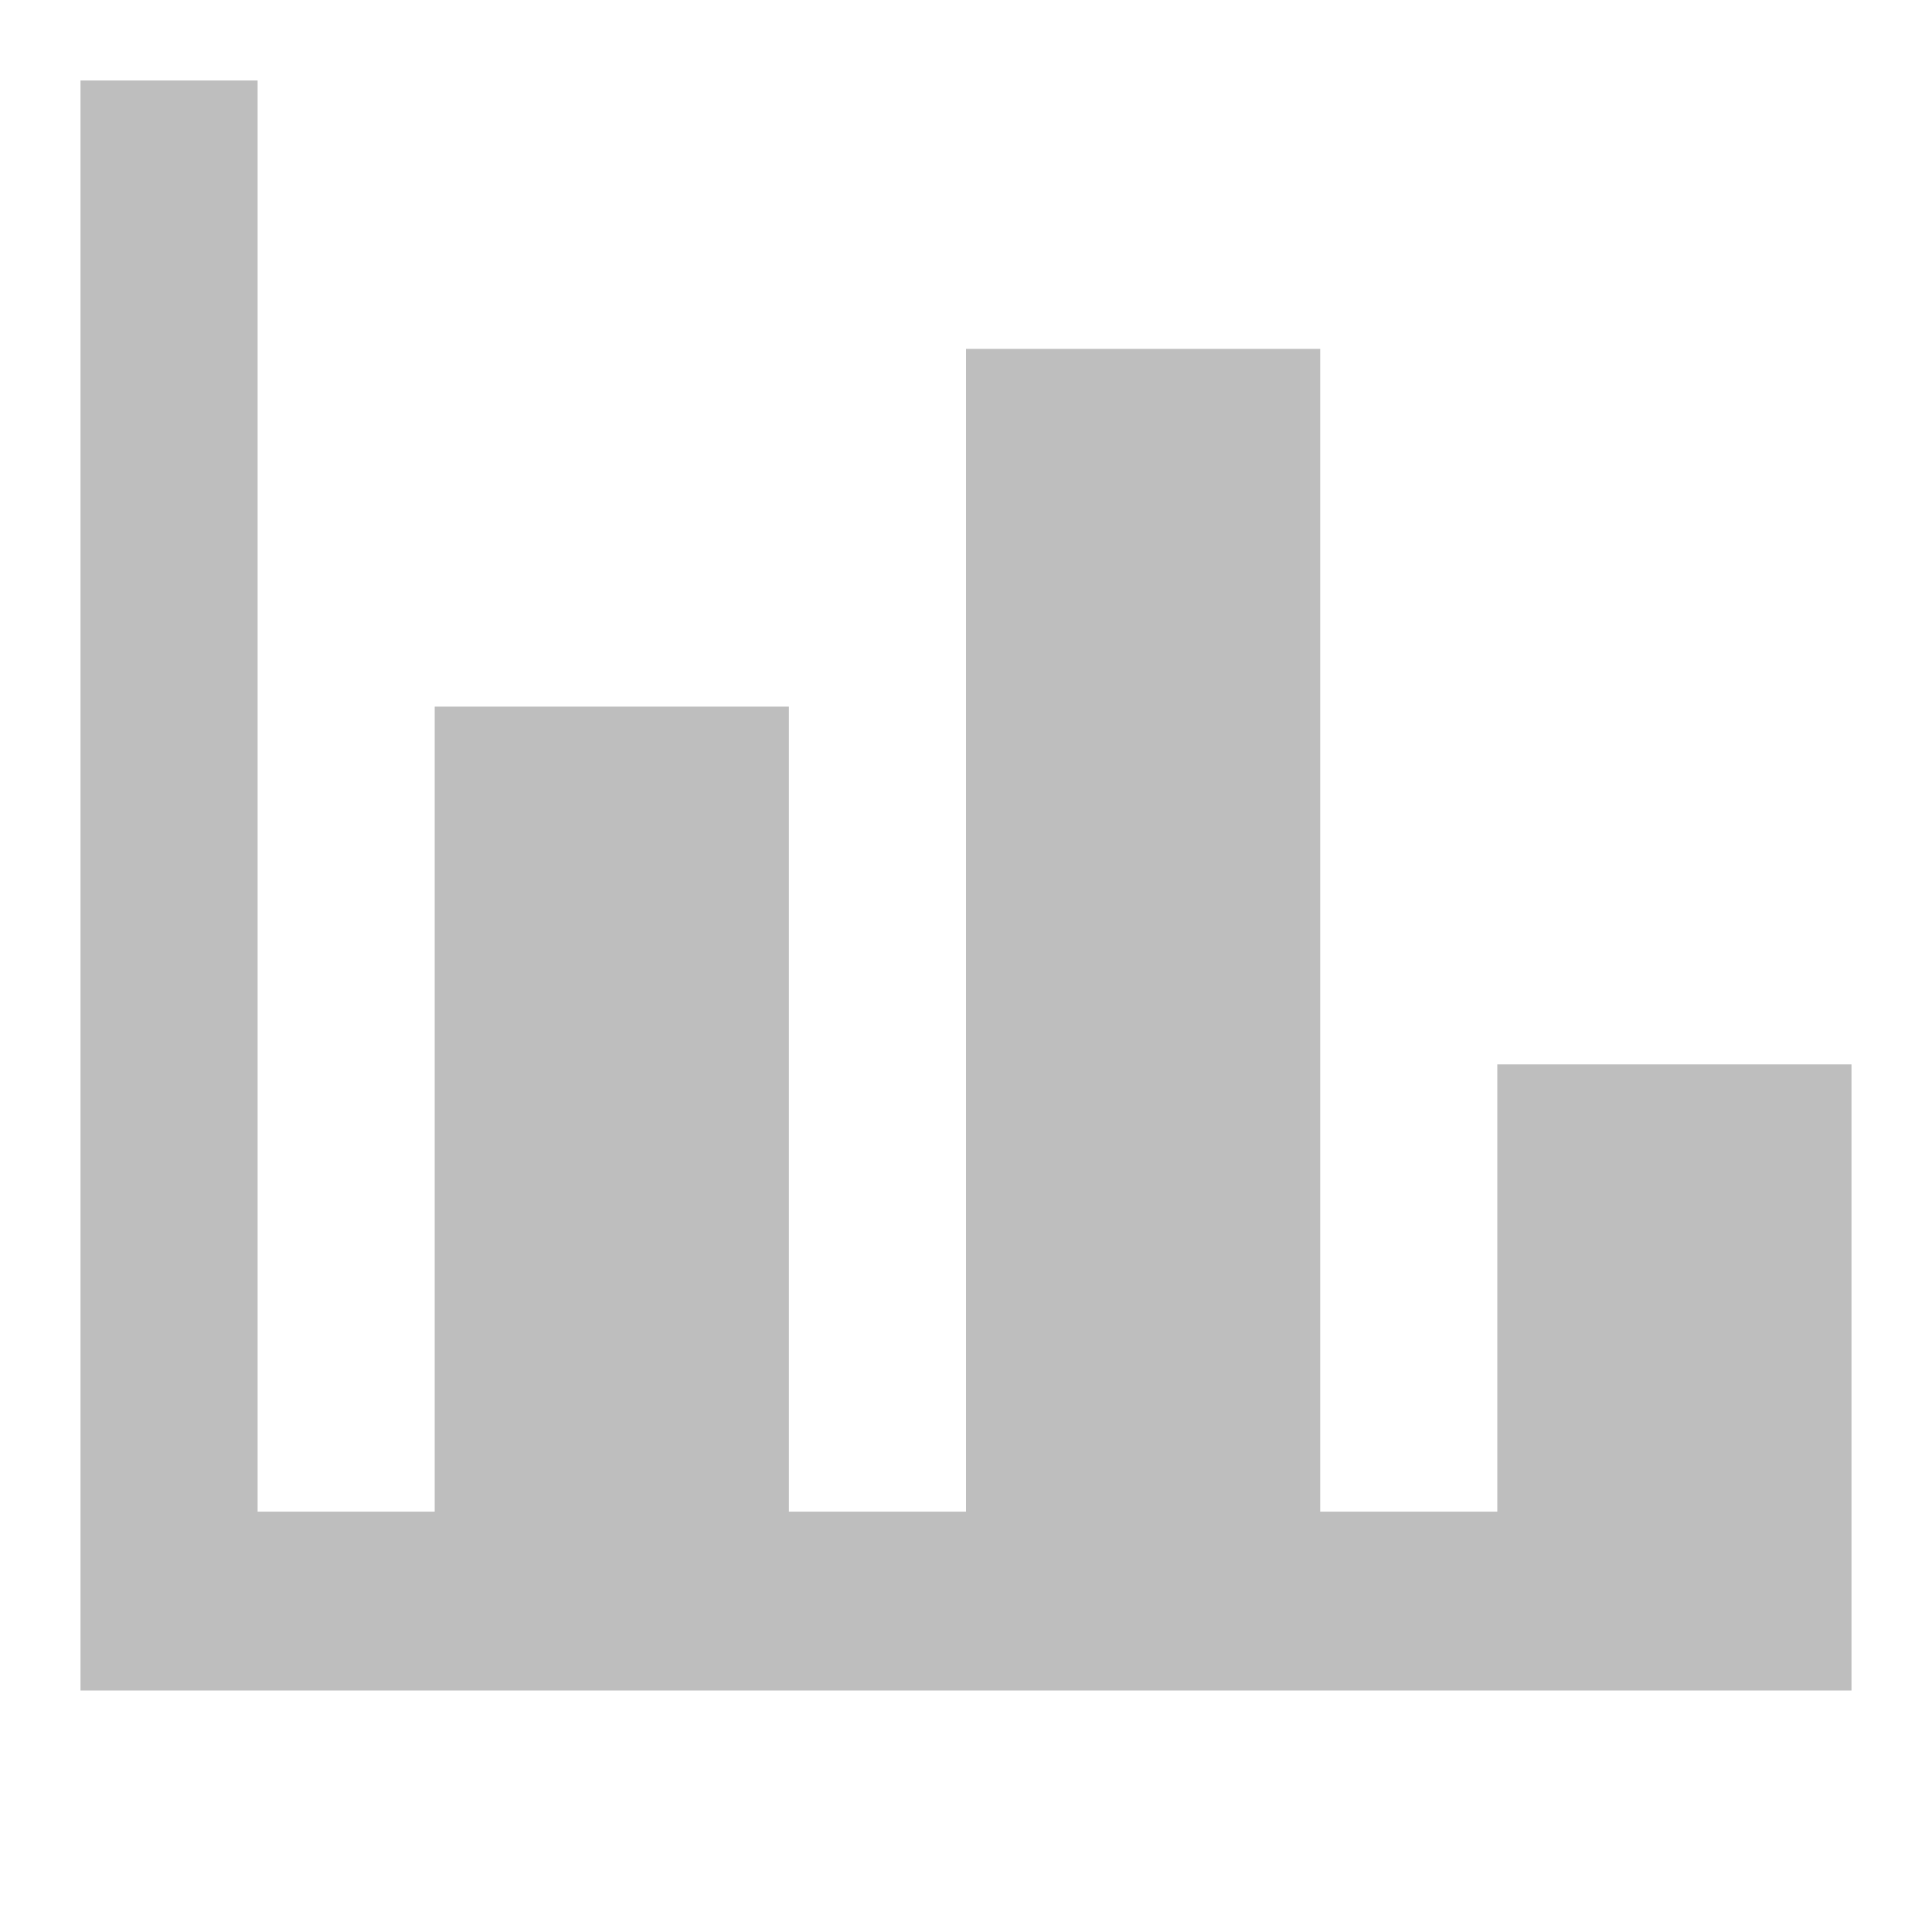
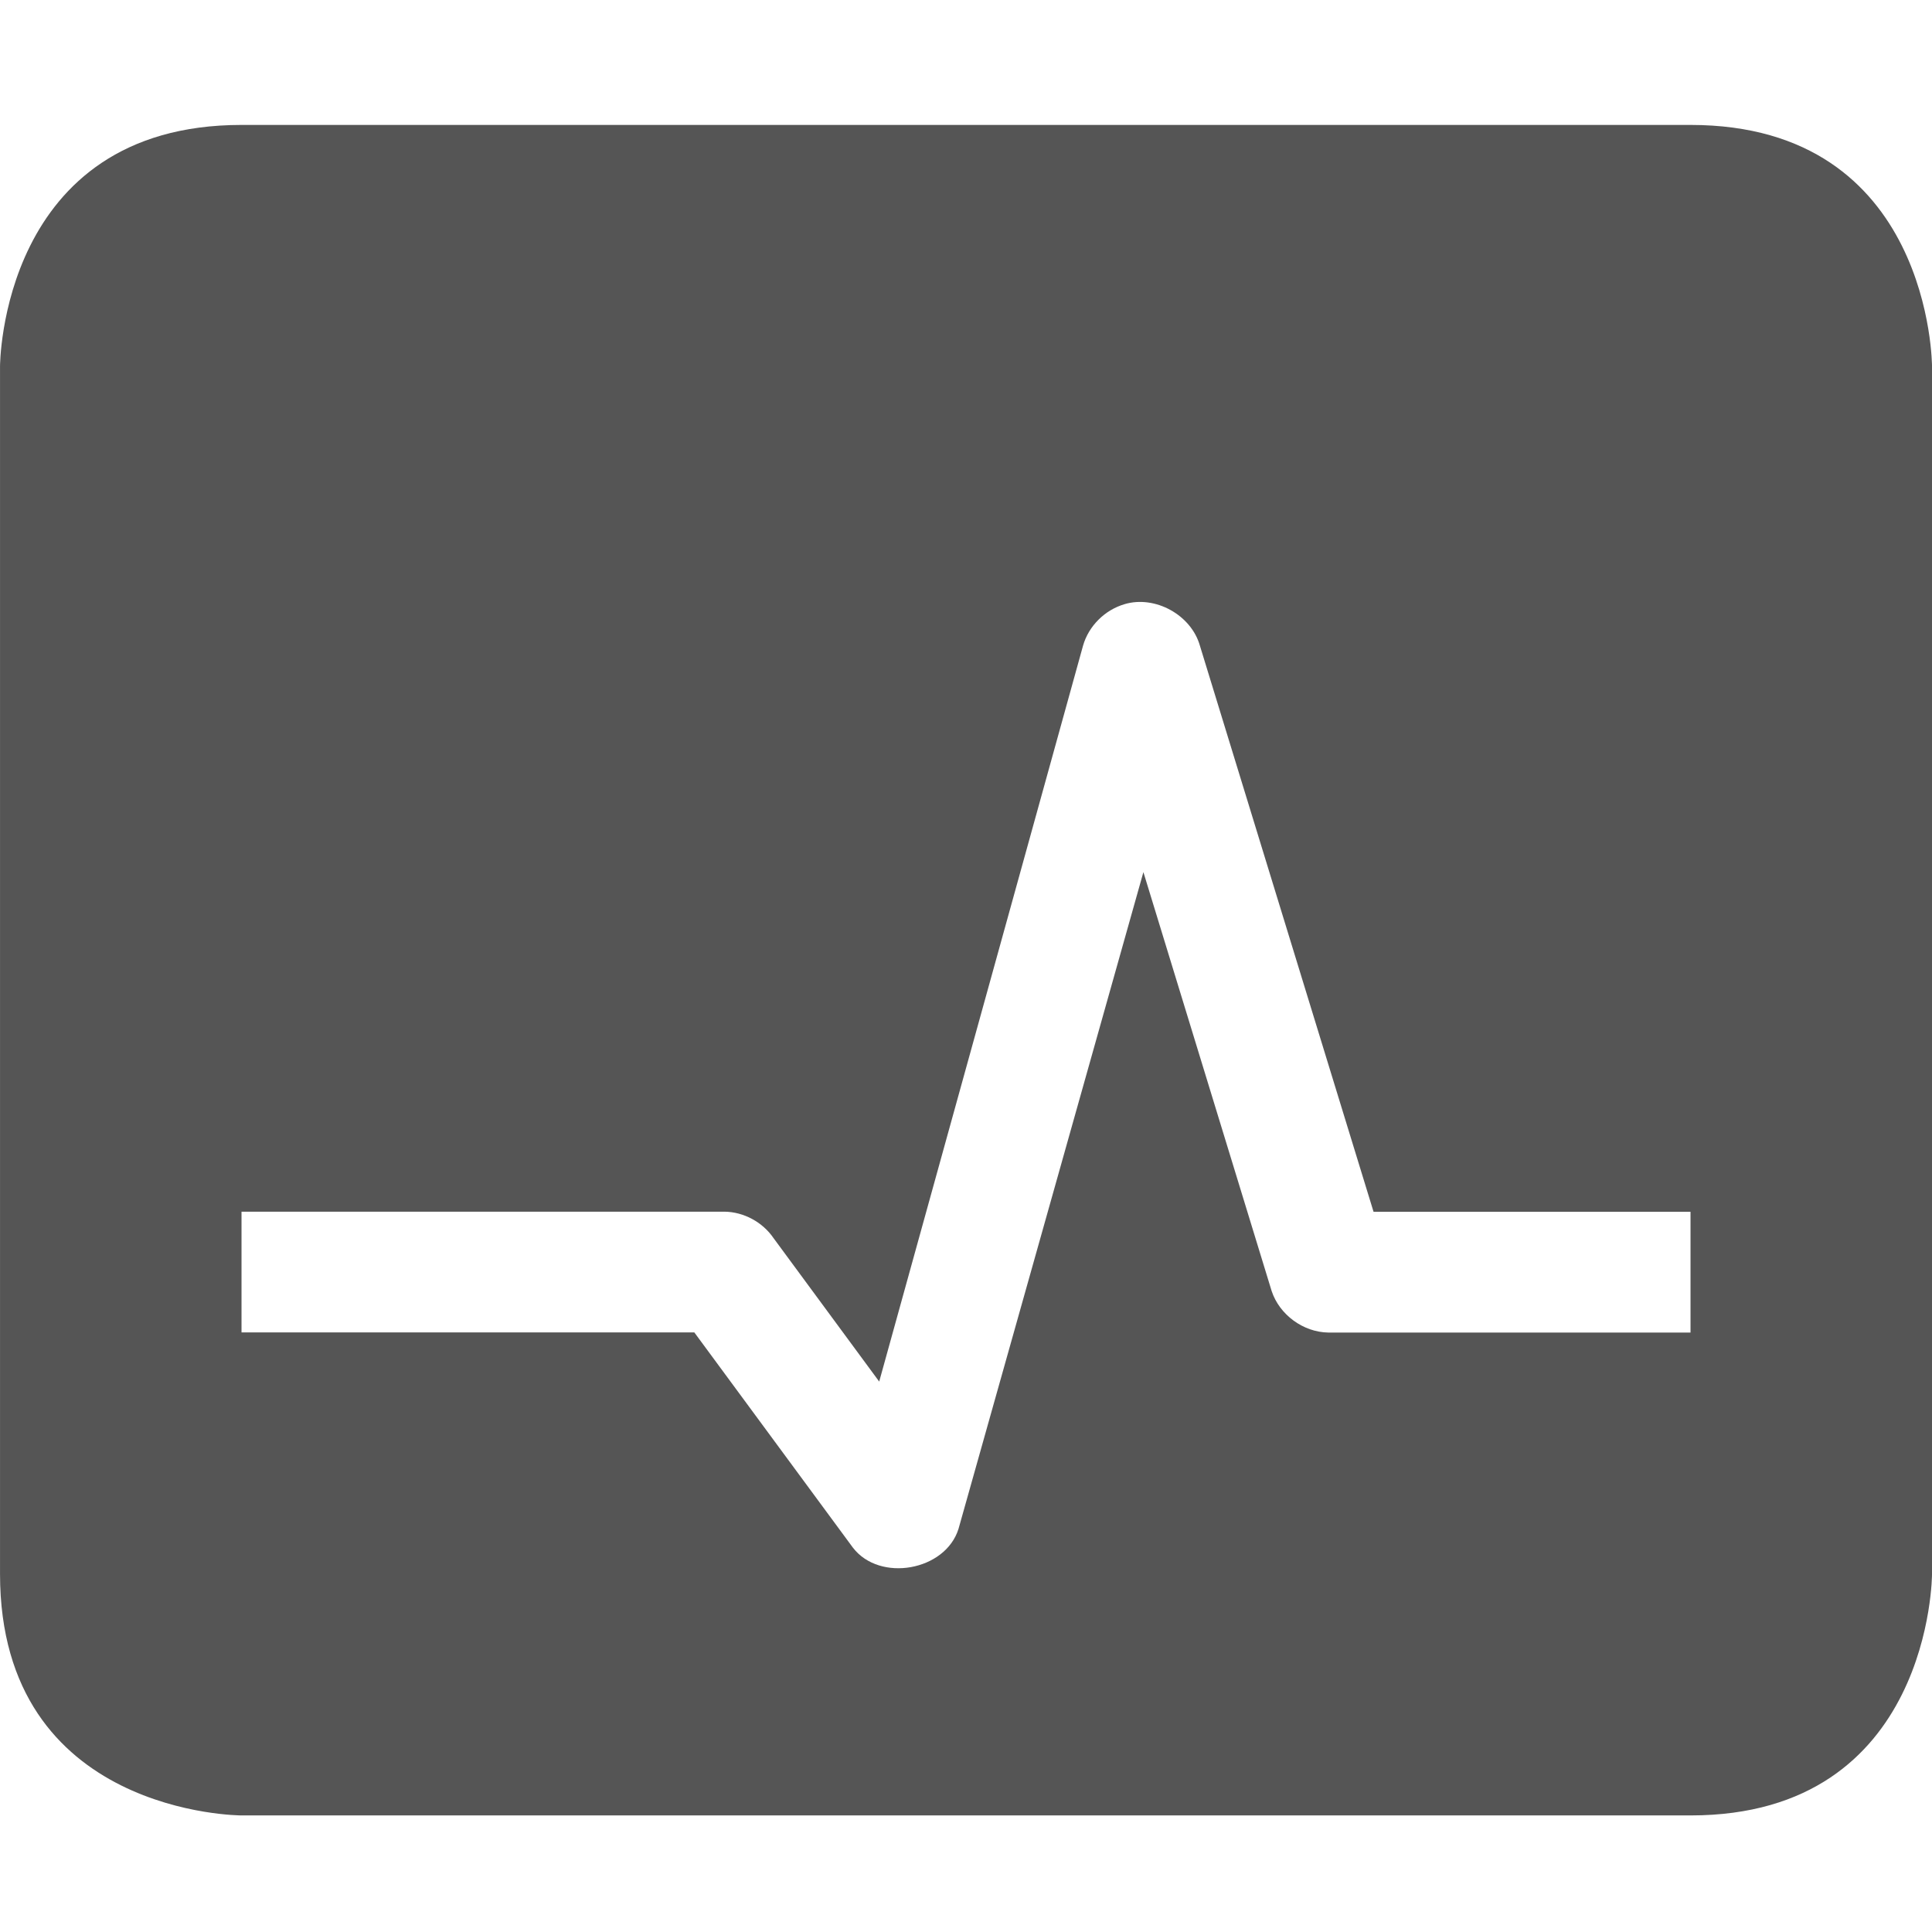
- <svg xmlns="http://www.w3.org/2000/svg" version="1.1" width="24" height="24" viewBox="0 0 24 24" id="svg2">
-   <defs id="defs8" />
-   <path d="M 23,21 1,21 1,1 l 2.2,0 0,17.778 2.2,0 0,-10 4.4,0 0,10 2.2,0 0,-14.444 4.4,0 0,14.444 2.2,0 0,-5.556 4.4,0 L 23,21 Z" id="path4" style="fill:#bebebe;fill-opacity:1" />
+ <svg xmlns="http://www.w3.org/2000/svg" xmlns:ns1="http://www.openswatchbook.org/uri/2009/osb" height="16" id="svg7384" style="enable-background:new" version="1.1" width="16">
+   <defs id="defs7386">
+     <linearGradient id="linearGradient5606" ns1:paint="solid">
+       <stop id="stop5608" offset="0" style="stop-color:#000000;stop-opacity:1;" />
+     </linearGradient>
+     <filter id="filter7554" style="color-interpolation-filters:sRGB">
+       <feBlend id="feBlend7556" in2="BackgroundImage" mode="darken" />
+     </filter>
+   </defs>
+   <g id="layer9" style="display:inline" transform="translate(-785,-40.96545)" />
+   <g id="layer10" style="display:inline;filter:url(#filter7554)" transform="translate(-785,-40.96545)" />
+   <g id="layer1" style="display:inline" transform="translate(-543.9998,-657.9655)" />
+   <g id="layer14" style="display:inline" transform="translate(-785,-40.96545)" />
+   <g id="layer15" style="display:inline" transform="translate(-785,-40.96545)" />
+   <g id="g71291" style="display:inline" transform="translate(-785,-40.96545)" />
+   <g id="layer2" style="display:inline" transform="translate(-543.9998,-507.9654)" />
+   <g id="g6058" style="display:inline" transform="translate(-543.9998,-507.9654)">
+     <path d="m 546,509 c -2,0 -2,2 -2,2 l 0,10 c 0,2 2,2 2,2 l 12,0 c 2,0 2,-2 2,-2 l 0,-10 c 0,0 0,-2 -2,-2 z m 7.312,3.969 c 0.254,-0.076 0.553,0.089 0.625,0.344 l 1.438,4.688 1.125,0 1.5,0 0,1 -1.5,0 -1.5,0 c -0.207,-0.003 -0.404,-0.147 -0.469,-0.344 l -1.062,-3.469 -1.531,5.438 c -0.108,0.349 -0.653,0.446 -0.875,0.156 L 549.75,519 l -2.25,0 -1.5,0 0,-1 1.5,0 2.5,0 c 0.16,0.002 0.316,0.087 0.406,0.219 l 0.875,1.188 1.688,-6.094 c 0.046,-0.163 0.181,-0.297 0.344,-0.344 z" id="path7755" style="fill:#555555;fill-opacity:1;stroke:none" />
+   </g>
+   <g id="layer12" style="display:inline" transform="translate(-785,-40.96545)" />
</svg>
